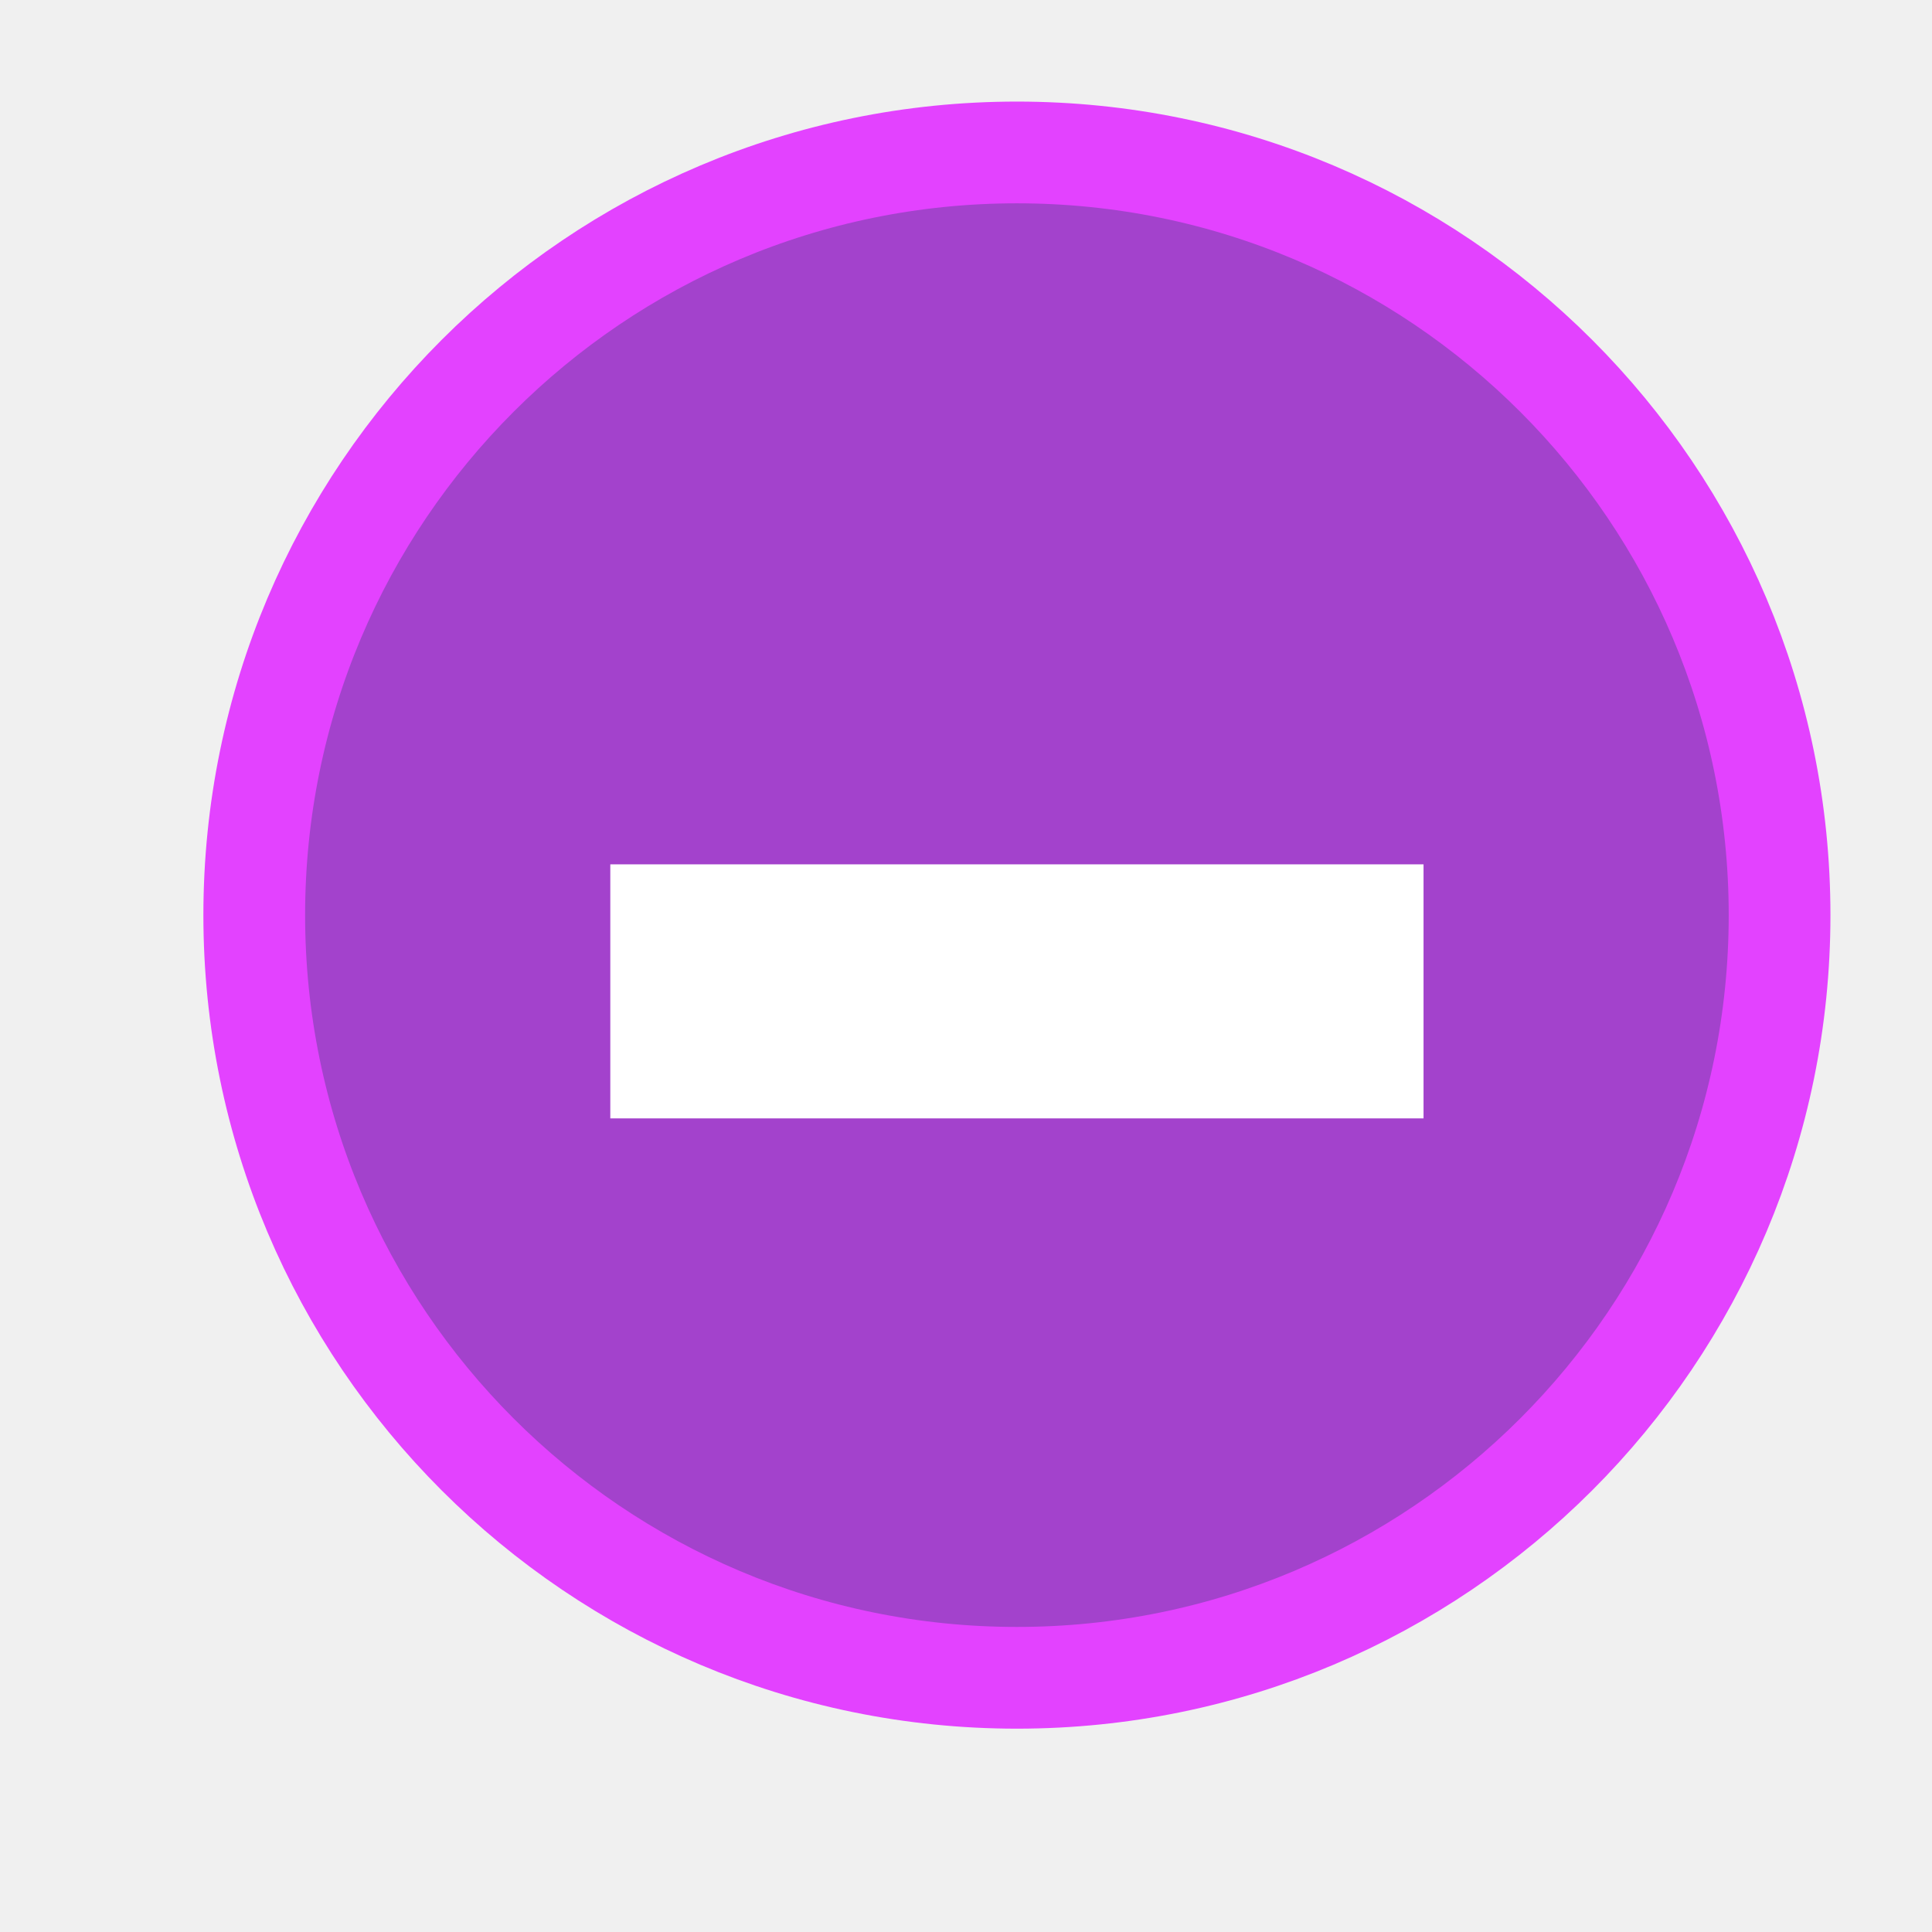
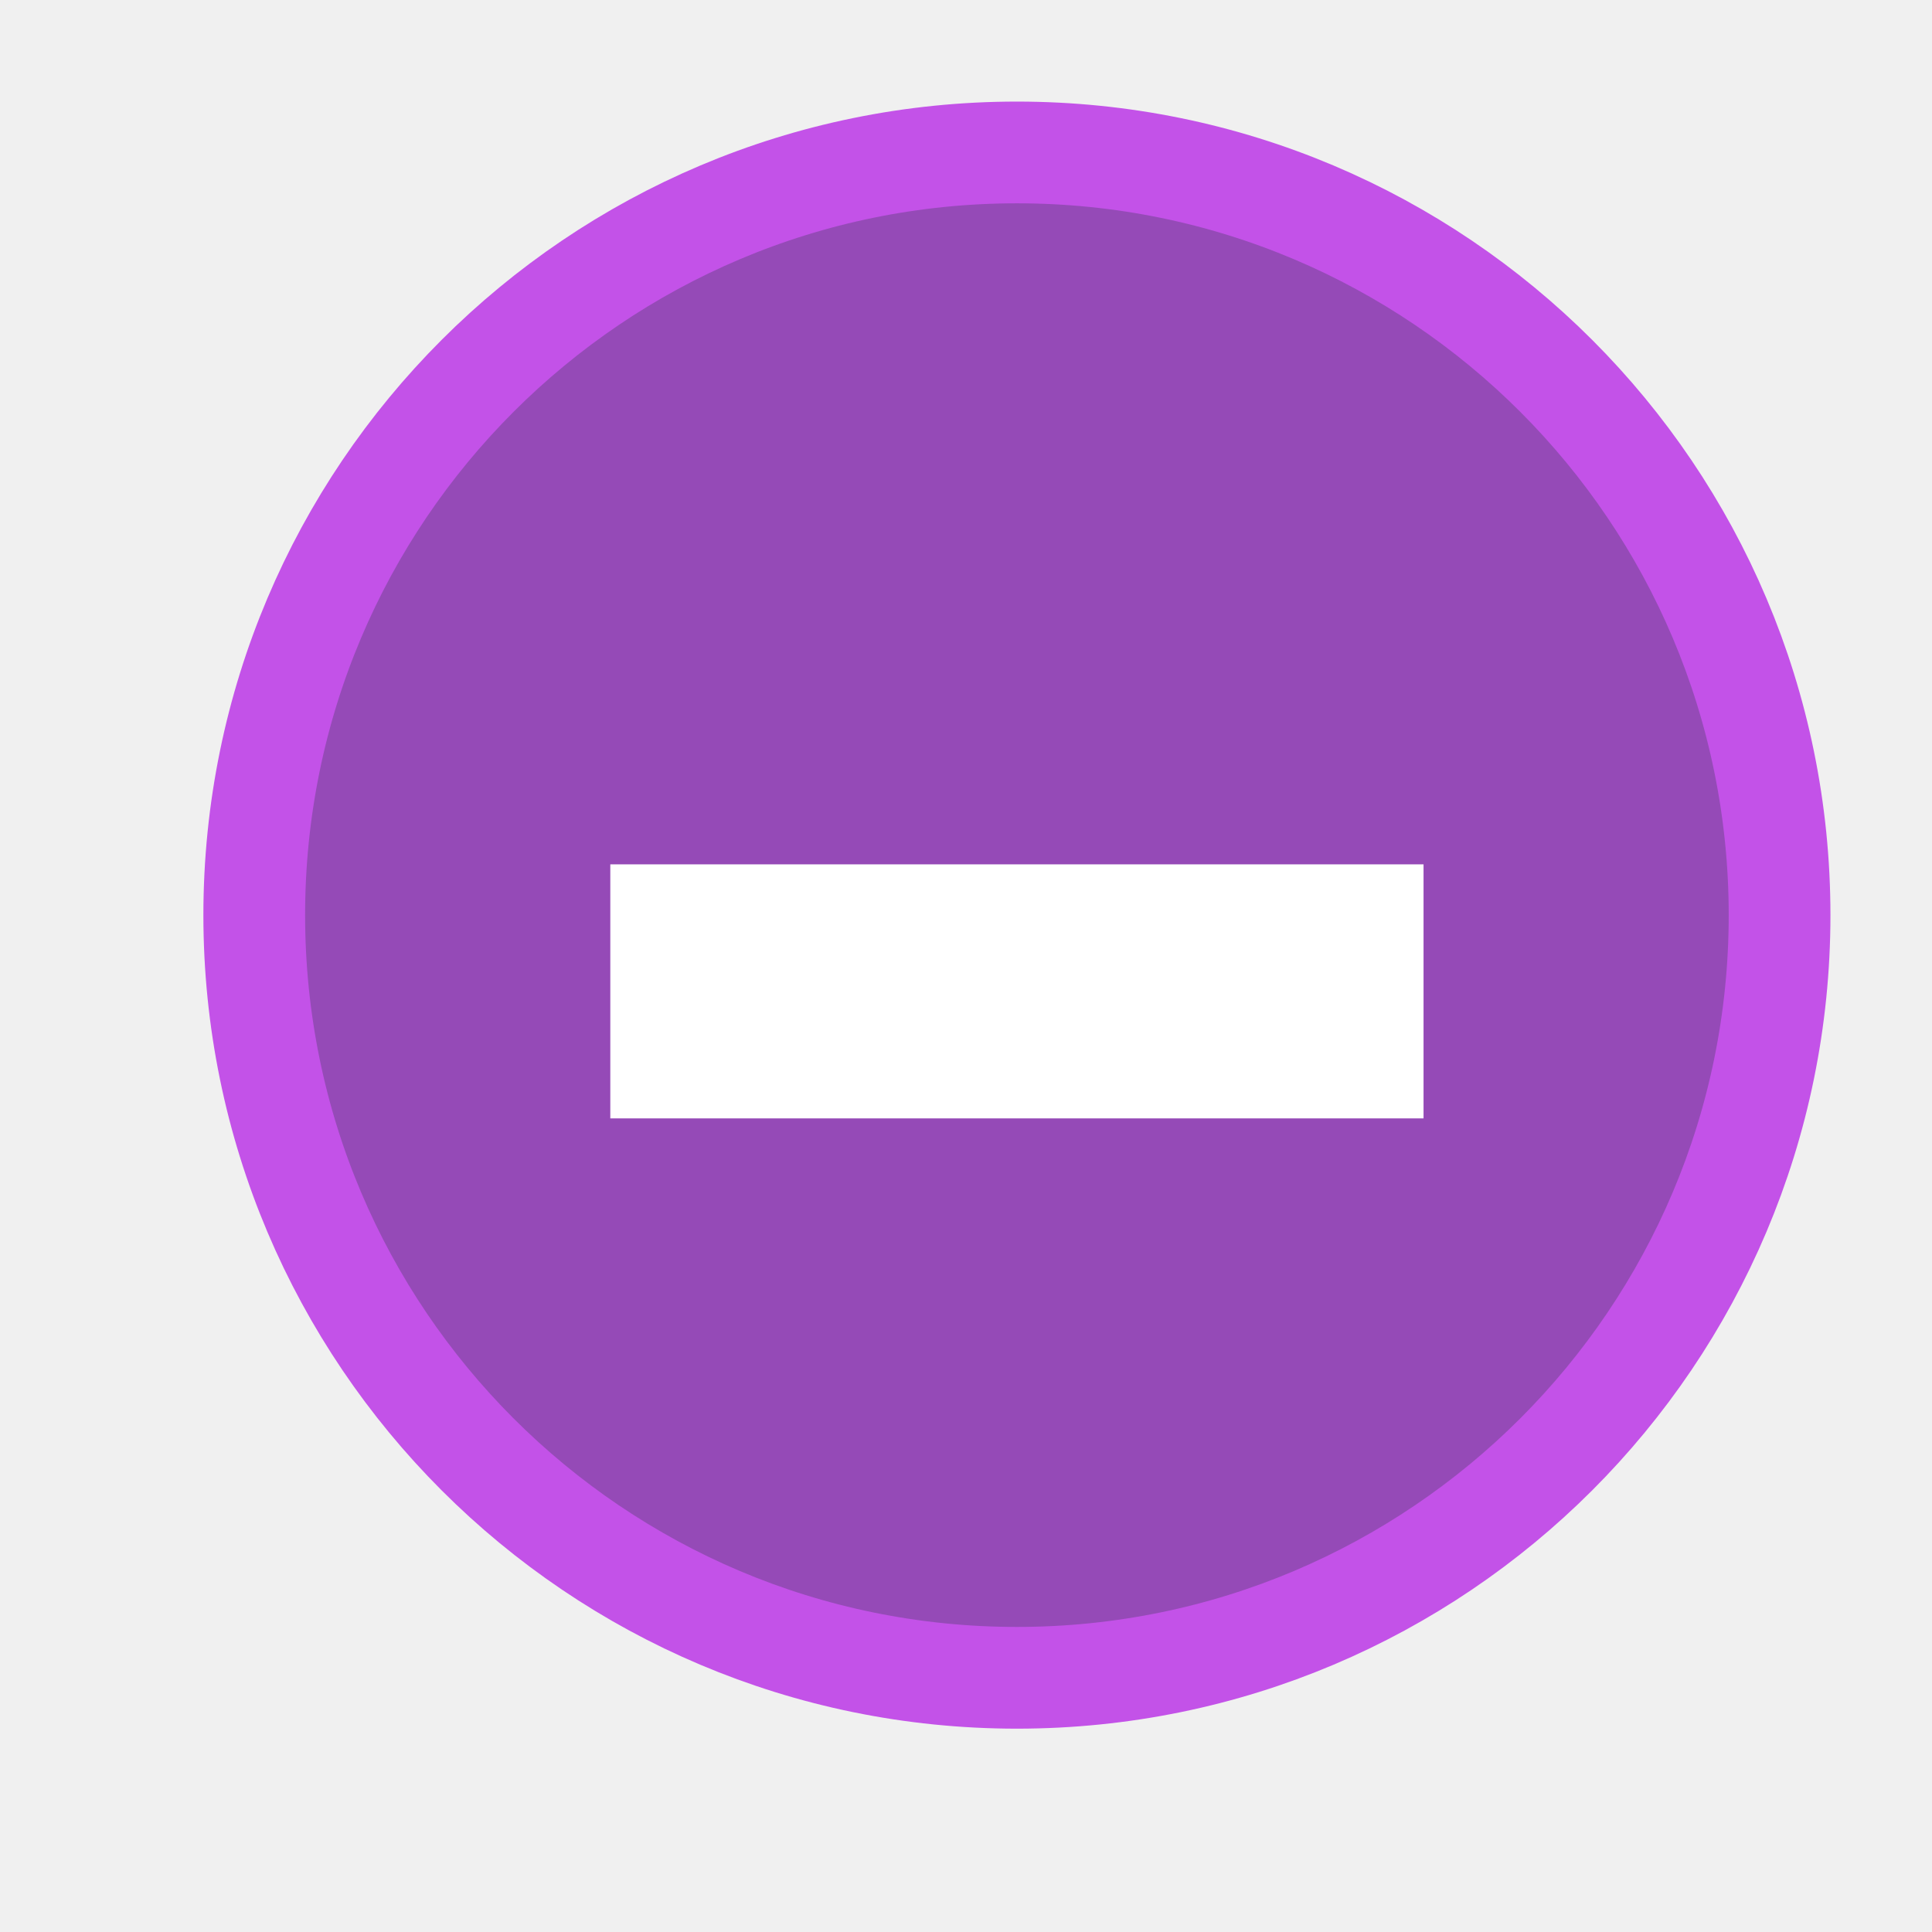
- <svg xmlns="http://www.w3.org/2000/svg" id="svg8" version="1.1" viewBox="0 0 5.027 5.027" height="19" width="19">
+ <svg xmlns="http://www.w3.org/2000/svg" width="19" height="19" viewBox="0 0 5.027 5.027" version="1.1" id="svg8">
  <defs id="defs2" />
-   <g transform="matrix(0.8021109,0,0,0.8021264,0.5235831,-233.728)" id="layer1">
-     <circle r="2.474" cy="294.354" cx="2.646" id="path815" style="opacity:1;fill:#a342cc;fill-opacity:1;stroke:#e342ff;stroke-width:0.33;stroke-linecap:round;stroke-linejoin:miter;stroke-miterlimit:4;stroke-dasharray:none;stroke-opacity:1;paint-order:markers fill stroke" />
+   <g id="layer1" transform="matrix(0.8021109,0,0,0.8021264,0.5235831,-233.728)">
+     <circle style="opacity:1;fill:#954ab7;fill-opacity:1;stroke:#c352e8;stroke-width:0.33;stroke-linecap:round;stroke-linejoin:miter;stroke-miterlimit:4;stroke-dasharray:none;stroke-opacity:1;paint-order:markers fill stroke" id="path815" cx="2.646" cy="294.354" r="2.474" />
  </g>
-   <path style="opacity:1;fill:#ffffff;fill-opacity:1;stroke:none;stroke-width:0.17;stroke-linecap:round;stroke-linejoin:miter;stroke-miterlimit:4;stroke-dasharray:none;stroke-opacity:1;paint-order:markers fill stroke" d="M 1.588,2.249 H 3.704 V 2.91 H 1.588 Z" id="rect1265" />
+   <path id="rect1265" d="M 1.588,2.249 H 3.704 V 2.91 H 1.588 Z" style="opacity:1;fill:#ffffff;fill-opacity:1;stroke:none;stroke-width:0.17;stroke-linecap:round;stroke-linejoin:miter;stroke-miterlimit:4;stroke-dasharray:none;stroke-opacity:1;paint-order:markers fill stroke" />
</svg>
